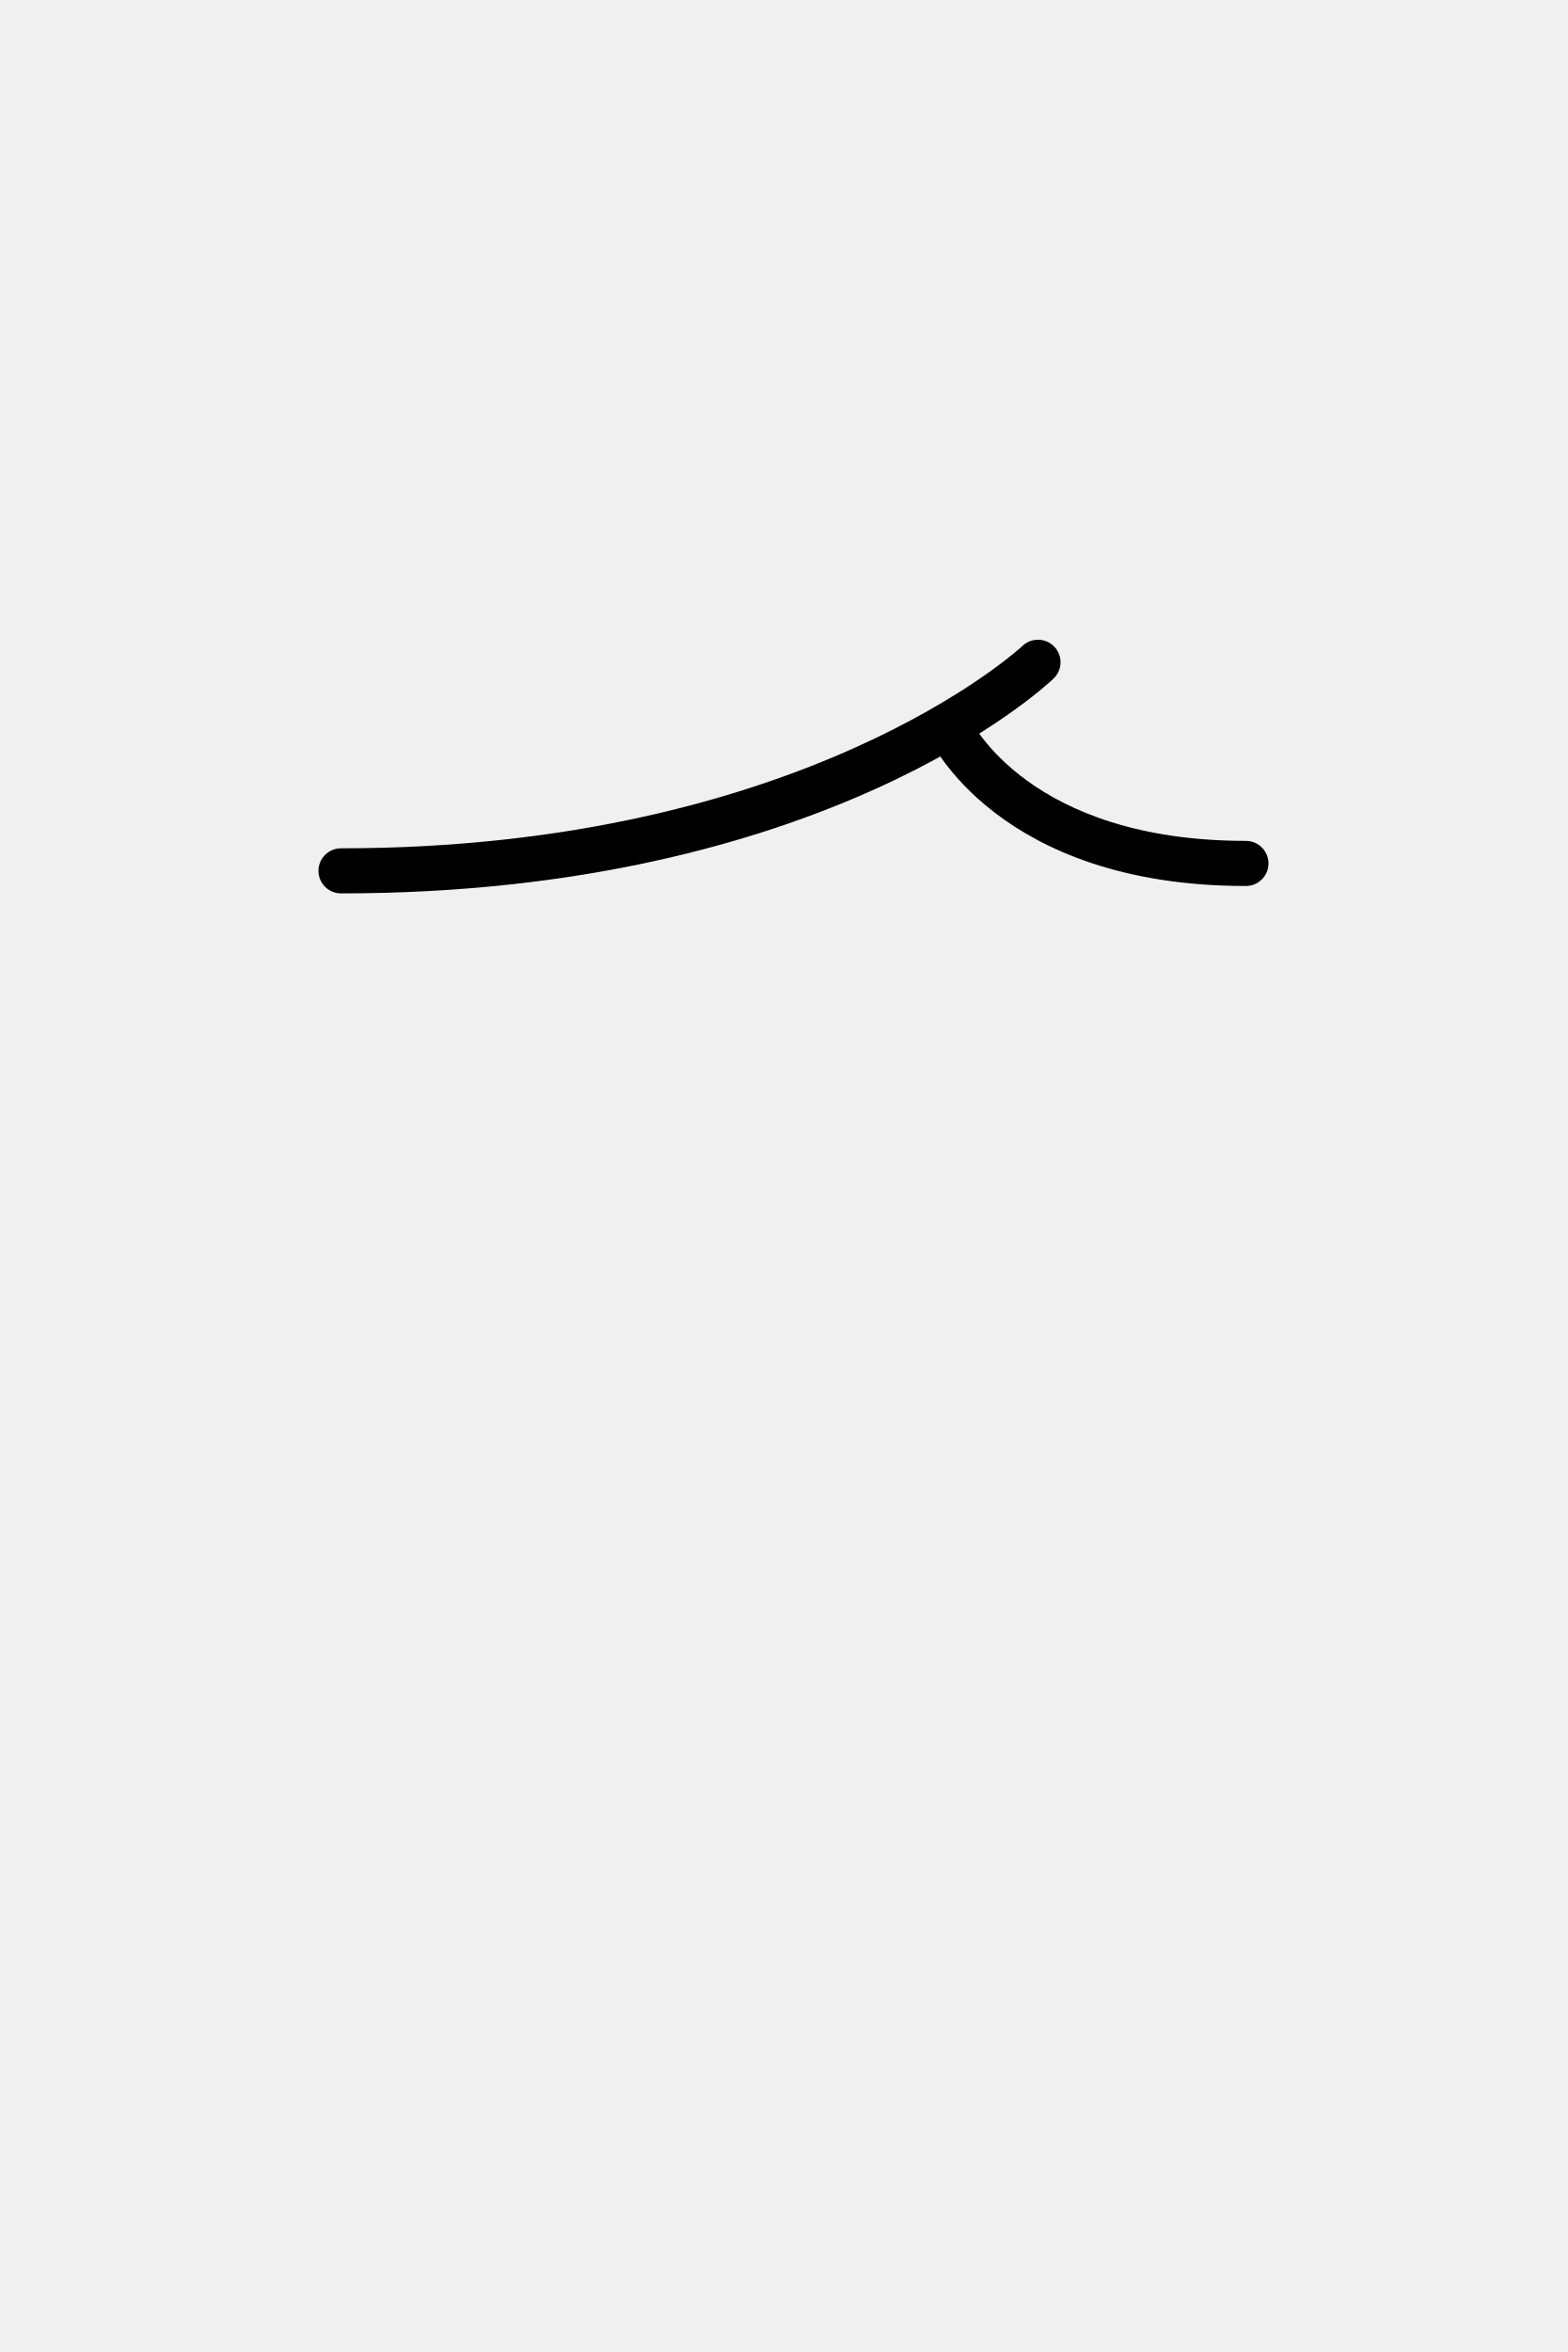
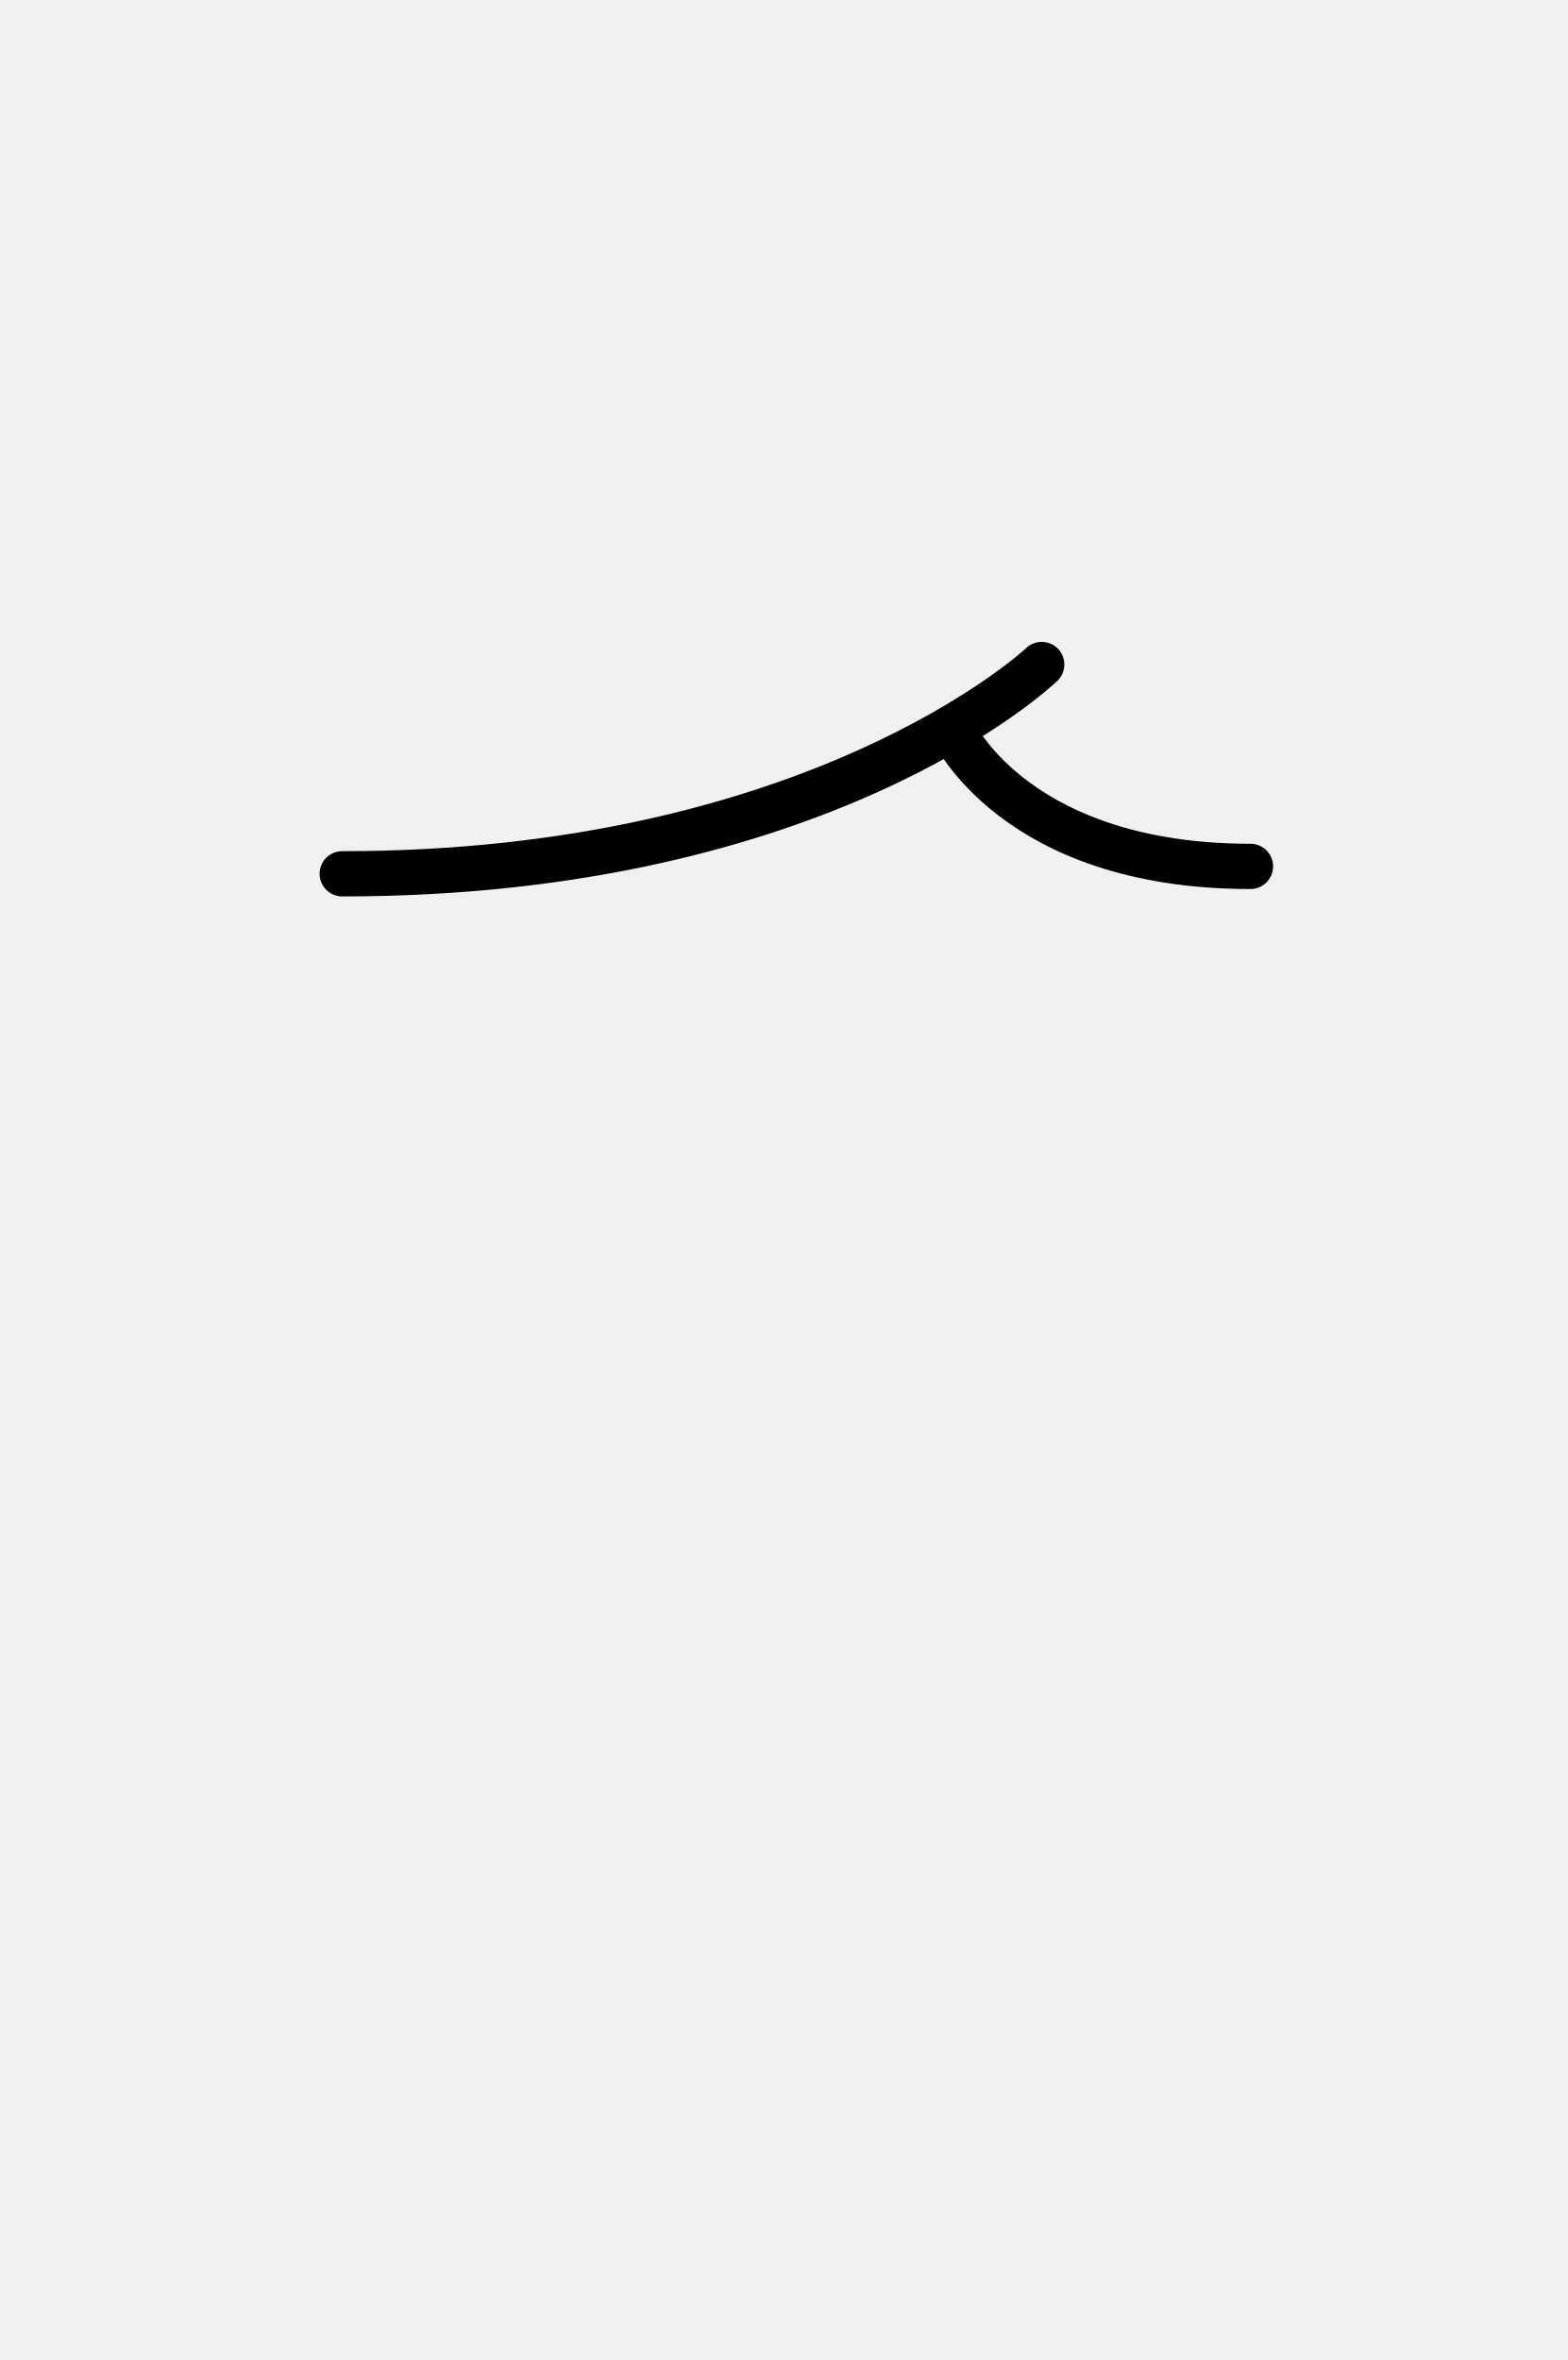
- <svg xmlns="http://www.w3.org/2000/svg" version="1.1" x="0px" y="0px" viewBox="0 0 80 120" enable-background="new 0 0 80 120" xml:space="preserve">
-   <g id="Kropp" display="none">
-     <g display="inline">
-       <path d="M23.904,84.457c-11.088,5.629-17.977,16.845-17.977,29.271c0,0.635,0.516,1.15,1.15,1.15s1.15-0.515,1.15-1.15    c0-11.556,6.405-21.986,16.717-27.22c0.566-0.288,0.792-0.979,0.505-1.546C25.162,84.396,24.471,84.171,23.904,84.457z" />
-       <path d="M57.636,84.844c-0.564-0.29-1.259-0.066-1.548,0.499c-0.29,0.565-0.066,1.258,0.499,1.548    C66.835,92.143,73.2,102.553,73.2,114.059c0,0.635,0.516,1.15,1.15,1.15s1.15-0.515,1.15-1.15    C75.501,101.686,68.655,90.491,57.636,84.844z" />
-     </g>
-   </g>
-   <g id="Huvud" display="none">
-     <path display="inline" d="M46.726,68.475c-1.801,1.361-3.951,2.08-6.215,2.08c-2.48,0-4.877-0.892-6.75-2.512   c-0.472-0.407-1.183-0.356-1.589,0.115c-0.407,0.471-0.355,1.182,0.115,1.589c2.282,1.974,5.204,3.061,8.224,3.061   c2.758,0,5.377-0.876,7.574-2.534c0.497-0.375,0.595-1.081,0.22-1.578C47.929,68.199,47.222,68.1,46.726,68.475z" />
-     <path display="inline" d="M68.225,56.994c0-15.444-12.565-28.01-28.01-28.01s-28.01,12.565-28.01,28.01s12.565,28.01,28.01,28.01   S68.225,72.438,68.225,56.994z M65.824,56.994c0,14.121-11.488,25.609-25.609,25.609S14.605,71.115,14.605,56.994   s11.488-25.609,25.609-25.609S65.824,42.873,65.824,56.994z" />
-     <circle display="inline" cx="31.07" cy="54.037" r="1.966" />
-     <circle display="inline" cx="50.136" cy="54.001" r="1.966" />
-   </g>
-   <g id="Hipstermössa" display="none">
-     <g display="inline">
-       <path d="M14.488,46.143c-0.555,0-1.044-0.403-1.134-0.969c-0.1-0.627,0.327-1.217,0.954-1.317l47.65-7.612    c0.639-0.101,1.218,0.328,1.317,0.954c0.1,0.627-0.327,1.217-0.954,1.317l-47.65,7.612C14.61,46.138,14.549,46.143,14.488,46.143z    " />
-     </g>
-   </g>
-   <g id="Top_hat" display="none">
-     <g display="inline">
-       <polygon fill="#FFFFFF" points="21.412,24.57 21.412,32.237 15.103,32.237 15.103,37.57 65.103,37.57 65.103,32.57 56.936,32.57     56.936,17.049 22.77,16.091 22.77,24.57   " />
-       <path d="M58.588,31.375V26.07V5.403H21.412V26.07v5.305H13.75v7.028h6.232h40.035h6.232v-7.028H58.588z M23.412,7.403h33.176    V26.07H23.412V7.403z M56.588,28.07v3.305H23.412V28.07H56.588z M64.25,36.403h-4.232H19.982H15.75v-3.028h5.662h2h33.176h2h5.662    V36.403z" />
-     </g>
-   </g>
-   <g id="Propellerhatt" display="none">
-     <path display="inline" d="M54.928,33.252c-4.206-2.601-9.027-4.01-13.978-4.121v-3.543c1.121,0.453,2.569,0.671,3.968,0.671   c2.874,0,5.968-0.913,5.968-2.917c0-2.004-3.094-2.917-5.968-2.917c-1.868,0-3.824,0.389-4.968,1.209   c-1.144-0.821-3.1-1.209-4.969-1.209c-2.874,0-5.968,0.913-5.968,2.917c0,2.004,3.094,2.917,5.968,2.917   c1.399,0,2.848-0.218,3.969-0.671v3.567c-4.513,0.223-8.912,1.53-12.798,3.837l-0.785,0.466l0.394,0.825   c2.029,4.248,7.992,7.101,14.838,7.101c6.63,0,12.532-2.738,14.687-6.814l0.438-0.826L54.928,33.252z M44.919,22.426   c2.255,0,3.591,0.592,3.919,0.917c-0.328,0.325-1.664,0.917-3.919,0.917S41.328,23.668,41,23.343   C41.328,23.018,42.664,22.426,44.919,22.426z M34.982,24.259c-2.255,0-3.591-0.591-3.919-0.917   c0.328-0.326,1.664-0.917,3.919-0.917s3.592,0.591,3.92,0.917C38.574,23.668,37.237,24.259,34.982,24.259z M40.599,39.384   c-5.518,0-10.497-2.077-12.563-5.146c0.117-0.063,0.231-0.13,0.349-0.191c0.219-0.115,0.44-0.225,0.662-0.333   c0.279-0.136,0.56-0.266,0.844-0.392c0.225-0.1,0.452-0.197,0.68-0.29c0.288-0.118,0.579-0.228,0.871-0.335   c0.229-0.084,0.458-0.168,0.689-0.245c0.298-0.1,0.6-0.191,0.902-0.28c0.23-0.068,0.46-0.137,0.692-0.199   c0.311-0.082,0.624-0.153,0.938-0.224c0.228-0.051,0.454-0.106,0.683-0.151c0.33-0.065,0.662-0.116,0.994-0.168   c0.216-0.034,0.431-0.073,0.649-0.102c0.369-0.048,0.741-0.08,1.112-0.112c0.183-0.016,0.365-0.039,0.549-0.051   c0.556-0.036,1.114-0.056,1.673-0.056c0.58,0,1.158,0.021,1.734,0.06c0.19,0.013,0.379,0.038,0.569,0.055   c0.384,0.034,0.768,0.068,1.149,0.12c0.226,0.03,0.45,0.073,0.675,0.109c0.342,0.055,0.684,0.11,1.023,0.179   c0.237,0.048,0.472,0.107,0.708,0.162c0.323,0.075,0.645,0.151,0.965,0.238c0.24,0.066,0.478,0.14,0.716,0.213   c0.31,0.095,0.619,0.191,0.924,0.297c0.24,0.083,0.477,0.173,0.715,0.264c0.299,0.114,0.597,0.231,0.891,0.356   c0.236,0.1,0.469,0.205,0.702,0.312c0.29,0.133,0.577,0.272,0.863,0.416c0.23,0.116,0.458,0.235,0.685,0.359   c0.122,0.066,0.241,0.138,0.362,0.207C50.846,37.436,46.025,39.384,40.599,39.384z" />
-   </g>
-   <g id="Knut" display="none">
-     <g display="inline">
-       <path d="M63.979,46.911H42.934l-2.567-2.235l-2.411,2.235H16.45c-0.635,0-1.15-0.515-1.15-1.15s0.515-1.15,1.15-1.15h20.604    l3.265-3.027l3.477,3.027h20.184c0.635,0,1.15,0.515,1.15,1.15S64.615,46.911,63.979,46.911z" />
-     </g>
-     <g display="inline">
-       <path d="M52.981,34.038c-0.635,0-1.15-0.515-1.15-1.15c0-6.335-5.154-11.489-11.489-11.489s-11.489,5.154-11.489,11.489    c0,0.635-0.515,1.15-1.15,1.15s-1.15-0.515-1.15-1.15c0-7.603,6.186-13.789,13.789-13.789c7.603,0,13.789,6.186,13.789,13.789    C54.131,33.524,53.617,34.038,52.981,34.038z" />
-     </g>
-   </g>
-   <g id="Sidbena">
-     <g>
-       <path d="M17.401,45.581c-0.635,0-1.15-0.516-1.15-1.15s0.515-1.15,1.15-1.15c23.624,0,34.668-10.223,34.776-10.326    c0.46-0.437,1.187-0.418,1.625,0.04c0.438,0.46,0.421,1.186-0.037,1.624C53.297,35.065,42.02,45.581,17.401,45.581z" />
-     </g>
-     <g>
-       <path d="M63.581,45.204c-12.645,0-16.108-7.396-16.249-7.71c-0.26-0.579-0.001-1.26,0.579-1.52    c0.576-0.262,1.255-0.004,1.517,0.572c0.127,0.273,3.095,6.356,14.153,6.356c0.635,0,1.15,0.516,1.15,1.15    S64.216,45.204,63.581,45.204z" />
-     </g>
-   </g>
-   <g id="Runda_glasögon" display="none">
-     <path display="inline" d="M65.868,49.503l-1.051-2.047l-7.927,4.071c-1.035-2.896-3.8-4.979-7.047-4.979   c-3.7,0-6.773,2.7-7.374,6.231c-1.419-0.59-2.809-0.403-3.927,0.061c-0.576-3.561-3.663-6.292-7.383-6.292   c-3.34,0-6.176,2.2-7.137,5.226l-8.409-4.319l-1.051,2.047l9.116,4.682c0.08,4.06,3.402,7.342,7.481,7.342   c3.629,0,6.662-2.597,7.343-6.03c0.602-0.472,2.271-1.488,3.997-0.006c0.679,3.436,3.713,6.036,7.344,6.036   c4.129,0,7.489-3.36,7.489-7.489c0-0.049-0.006-0.097-0.007-0.146L65.868,49.503z M31.158,59.225c-2.86,0-5.188-2.327-5.188-5.188   c0-2.86,2.327-5.188,5.188-5.188s5.188,2.327,5.188,5.188C36.346,56.898,34.019,59.225,31.158,59.225z M49.843,59.225   c-2.86,0-5.188-2.327-5.188-5.188c0-2.86,2.327-5.188,5.188-5.188c2.861,0,5.188,2.327,5.188,5.188   C55.031,56.898,52.704,59.225,49.843,59.225z" />
-   </g>
-   <g id="Vanliga_glasögon" display="none">
-     <path display="inline" d="M66.422,49.145l-0.579-2.529L58.74,49.95v-2.155H41.625v2.303c-0.497-0.12-0.981-0.082-1.432,0.057v-2.36   H23.078v2.254l-7.722-3.492l-1.522,2.174l9.315,4.366c0.518,4.226,4.123,7.511,8.487,7.511c4.477,0,8.155-3.457,8.521-7.842   c0.429-0.218,0.951-0.321,1.501-0.064c0.335,4.414,4.026,7.906,8.524,7.906c4.467,0,8.14-3.441,8.52-7.81L66.422,49.145z    M37.722,52.052c0,3.356-2.73,6.087-6.086,6.087c-3.356,0-6.087-2.731-6.087-6.087v-1.785h12.174V52.052z M56.269,52.052   c0,3.356-2.731,6.087-6.087,6.087c-3.356,0-6.086-2.731-6.086-6.087v-1.785h12.174V52.052z" />
-   </g>
-   <g id="Trötta_ögon" display="none">
-     <g display="inline">
-       <path d="M31.133,60.702c-2.078,0-3.656-1.197-4.355-2.093c-0.34-0.435-0.263-1.063,0.172-1.403c0.433-0.339,1.06-0.265,1.4,0.168    c0.198,0.245,1.995,2.327,4.849,0.736c0.484-0.266,1.092-0.096,1.36,0.388c0.269,0.482,0.096,1.091-0.387,1.36    C33.083,60.465,32.058,60.702,31.133,60.702z" />
-     </g>
-     <g display="inline">
-       <path d="M50.384,60.702c-0.925,0-1.949-0.237-3.04-0.844c-0.482-0.27-0.656-0.878-0.387-1.36c0.269-0.483,0.878-0.653,1.36-0.388    c2.944,1.642,4.769-0.635,4.845-0.731c0.34-0.437,0.969-0.513,1.404-0.173s0.512,0.969,0.172,1.403    C54.04,59.505,52.462,60.702,50.384,60.702z" />
-     </g>
-   </g>
-   <g id="Skägg" display="none">
-     <path display="inline" d="M61.348,71.367c-2.662,2.629-4.529,0.511-5.415-1.007c-0.614-1.458-1.479-2.941-2.723-4.282   c-2.956-3.187-7.249-4.803-12.763-4.803c-5.528,0-9.823,1.617-12.764,4.806c-0.9,0.976-1.598,2.028-2.148,3.089l0.002-0.01   c0,0-2.655,5.727-6.831,2.329c-3.596-2.927,3.008,4.399,4.913,6.491c0.006,0.125,0.011,0.22,0.013,0.246l0.054,0.669l0.51,0.436   c0.238,0.204,5.954,5.011,15.508,5.012c0,0,0,0,0.002,0c5.5,0,10.479-2.181,16.125-5.336l1.436-0.717h0.067   c0.003-0.042,0.015-0.236,0.02-0.53C59.188,75.347,64.555,68.2,61.348,71.367z M40.481,76.11   c-5.55,5.796-13.616,1.158-13.616,1.158c0.019-1.656,0.366-5.911,3.229-8.999c2.301-2.48,5.783-3.738,10.352-3.738   c4.558,0,8.042,1.258,10.355,3.741c2.816,3.02,3.244,7.158,3.291,8.92C43.495,81.485,40.481,76.11,40.481,76.11z" />
-   </g>
-   <g id="Mustasch" display="none">
-     <g id="qe46qW_1_" display="inline">
-       <g>
-         <path fill="#FFFFFF" d="M48.682,63.181c-0.109,0.091-0.228,0.182-0.337,0.284c-0.506,0.473-1.096,0.717-1.787,0.574     c-0.375-0.077-0.743-0.207-1.097-0.355c-0.58-0.242-1.14-0.532-1.719-0.775c-0.435-0.182-0.896-0.279-1.374-0.239     c-0.61,0.051-1.118,0.324-1.557,0.735c-0.208,0.195-0.399,0.409-0.595,0.612c-0.203-0.21-0.396-0.431-0.611-0.628     c-0.515-0.474-1.113-0.759-1.828-0.728c-0.526,0.022-1.017,0.191-1.492,0.407c-0.557,0.254-1.107,0.525-1.669,0.766     c-0.403,0.173-0.829,0.275-1.275,0.234c-0.617-0.057-1.08-0.388-1.476-0.835c-0.03-0.034-0.043-0.084-0.064-0.127     c-0.017,0.016-0.035,0.032-0.052,0.048c0.017,0.613,0.19,1.183,0.492,1.714c0.712,1.25,1.771,2.095,3.113,2.572     c1.721,0.611,3.325,0.397,4.76-0.779c0.084-0.069,0.13-0.052,0.211,0.005c0.297,0.209,0.588,0.436,0.909,0.602     c1.148,0.591,2.354,0.649,3.571,0.265c1.551-0.49,2.756-1.423,3.504-2.893C48.546,64.172,48.671,63.673,48.682,63.181z" />
-         <path d="M48.682,63.181c-0.011,0.492-0.136,0.991-0.373,1.457c-0.748,1.47-1.953,2.403-3.504,2.893     c-1.217,0.384-2.422,0.326-3.571-0.265c-0.321-0.165-0.612-0.393-0.909-0.602c-0.081-0.057-0.127-0.074-0.211-0.005     c-1.436,1.176-3.04,1.391-4.76,0.779c-1.342-0.477-2.401-1.322-3.113-2.572c-0.302-0.531-0.476-1.101-0.492-1.714     c0.017-0.016,0.035-0.032,0.052-0.048c0.021,0.043,0.034,0.092,0.064,0.127c0.396,0.447,0.859,0.778,1.476,0.835     c0.446,0.041,0.872-0.061,1.275-0.234c0.563-0.241,1.112-0.512,1.669-0.766c0.475-0.216,0.966-0.385,1.492-0.407     c0.715-0.03,1.313,0.255,1.828,0.728c0.214,0.197,0.407,0.417,0.611,0.628c0.197-0.203,0.387-0.417,0.595-0.612     c0.439-0.411,0.947-0.684,1.557-0.735c0.478-0.04,0.939,0.057,1.374,0.239c0.58,0.243,1.139,0.533,1.719,0.775     c0.354,0.148,0.722,0.278,1.097,0.355c0.692,0.142,1.281-0.101,1.787-0.574C48.454,63.363,48.573,63.272,48.682,63.181z" />
-       </g>
-     </g>
-   </g>
-   <g id="Fräknar" display="none">
-     <circle display="inline" cx="26.672" cy="64.2" r="0.76" />
-     <circle display="inline" cx="28.696" cy="61.923" r="0.76" />
-     <circle display="inline" cx="25.462" cy="61.315" r="0.76" />
-     <circle display="inline" cx="53.919" cy="64.2" r="0.76" />
-     <circle display="inline" cx="51.896" cy="61.923" r="0.76" />
-     <circle display="inline" cx="55.13" cy="61.315" r="0.76" />
-   </g>
-   <g id="Fluga" display="none">
-     <path display="inline" d="M47.58,87.848c-0.514,0-1.023,0.138-1.476,0.398l-2.956,1.707c-0.792-0.868-1.922-1.422-3.186-1.422   c-1.25,0-2.37,0.541-3.161,1.392l-2.905-1.676c-0.451-0.261-0.962-0.399-1.476-0.399c-1.631,0-2.958,1.327-2.958,2.958v4.109   c0,1.631,1.327,2.958,2.959,2.958c0.513,0,1.022-0.138,1.475-0.398l2.904-1.677c0.791,0.851,1.911,1.393,3.161,1.393   c1.265,0,2.394-0.555,3.187-1.423l2.957,1.707c0.451,0.261,0.961,0.398,1.475,0.398c1.631,0,2.958-1.327,2.958-2.958v-4.109   C50.538,89.175,49.21,87.848,47.58,87.848z M32.746,95.483c-0.397,0.229-0.982-0.019-0.982-0.567v-4.109   c0-0.407,0.341-0.658,0.657-0.658c0.112,0,0.221,0.03,0.325,0.091l2.984,1.722c-0.062,0.291-0.097,0.591-0.097,0.9   c0,0.309,0.035,0.609,0.097,0.899L32.746,95.483z M48.237,94.915c0,0.551-0.586,0.795-0.982,0.567l-3.05-1.761   c0.056-0.278,0.087-0.566,0.087-0.861c0-0.295-0.031-0.583-0.087-0.861l3.05-1.761c0.104-0.061,0.214-0.091,0.325-0.091   c0.316,0,0.657,0.251,0.657,0.658V94.915z" />
-   </g>
-   <g id="Skjorta" display="none">
-     <g display="inline">
-       <g>
-         <path d="M40.204,100.434L22.767,86.038c-0.49-0.404-0.559-1.129-0.155-1.619c0.404-0.489,1.129-0.558,1.619-0.154l15.962,13.177     l15.253-12.785c0.487-0.408,1.212-0.344,1.62,0.143c0.408,0.486,0.344,1.212-0.143,1.619L40.204,100.434z" />
-       </g>
-       <g>
-         <polygon fill="#FFFFFF" points="42.282,96.443 47.094,99.841 59.98,86.832 55.185,82.779    " />
-         <path d="M47.226,101.342l-6.69-4.725l14.561-15.42l6.577,5.56L47.226,101.342z M44.029,96.268l2.934,2.072l11.325-11.433     l-3.013-2.548L44.029,96.268z" />
-       </g>
-       <g>
-         <path d="M40.198,114.878c-0.635,0-1.15-0.516-1.15-1.15v-14.79c0-0.635,0.515-1.15,1.15-1.15s1.15,0.516,1.15,1.15v14.79     C41.348,114.362,40.834,114.878,40.198,114.878z" />
-       </g>
-       <g>
-         <polygon fill="#FFFFFF" points="38.115,96.443 33.303,99.841 20.473,86.43 25.212,82.779    " />
-         <path d="M33.157,101.352L18.757,86.3l6.577-5.067l14.527,15.385L33.157,101.352z M22.189,86.56l11.26,11.771l2.919-2.062     L25.09,84.324L22.189,86.56z" />
-       </g>
-     </g>
-   </g>
-   <g id="Slips" display="none">
-     <path display="inline" d="M43.305,112.143c-0.065-0.619-0.302-3.495-0.397-4.495c-0.094-1-1.076-13.628-1.076-14.402   c0-0.774-0.607-0.607-0.607-0.607l-1.268,0.024v0l-1.052-0.02c0,0-0.607-0.167-0.607,0.607c0,0.774-0.982,13.402-1.076,14.402   c-0.094,1-0.332,3.876-0.397,4.495c-0.065,0.619-0.112,0.678,0.171,1.041s3.068,3.91,3.068,3.91v-0.006v0.001   c0,0,2.785-3.547,3.068-3.91C43.417,112.821,43.369,112.761,43.305,112.143z" />
-     <path display="inline" d="M42.283,90.519c-0.463,0.98-0.57,1.274-1.274,1.274h-1.762c-0.704,0-0.942-0.418-1.274-1.274   l-0.755-2.787c0-0.704,0.57-1.274,1.274-1.274h3.145c0.704,0,1.274,0.57,1.274,1.274L42.283,90.519z" />
-   </g>
-   <g id="Penna" display="none">
-     <g display="inline">
-       <path d="M41.061,91.368c-6.255,0-12.379-1.748-17.242-4.922c-0.532-0.347-0.682-1.06-0.334-1.592    c0.346-0.532,1.061-0.682,1.591-0.334c4.494,2.933,10.171,4.547,15.985,4.547c5.64,0,10.975-1.449,15.428-4.193    c0.54-0.33,1.249-0.164,1.582,0.376c0.333,0.541,0.165,1.249-0.376,1.583C52.879,89.8,47.127,91.368,41.061,91.368z" />
-     </g>
-     <g display="inline">
-       <path d="M55.926,114.878l-5.573-5.163v-8.175h11.215v8.573L55.926,114.878z M52.653,108.711l3.343,3.097l3.272-2.763v-5.204    h-6.616V108.711z" />
-     </g>
-     <g display="inline">
-       <polyline points="52.567,102.02 52.567,99.019 54.028,96.906 55.321,99.12 55.321,102.02   " />
-     </g>
-     <g display="inline">
-       <rect x="56.275" y="93.79" width="2.937" height="8.9" />
-     </g>
-   </g>
-   <g id="T-shirt" display="none">
-     <g display="inline">
-       <path d="M41.061,91.368c-6.255,0-12.379-1.748-17.242-4.922c-0.532-0.347-0.682-1.06-0.334-1.592    c0.346-0.532,1.061-0.682,1.591-0.334c4.494,2.933,10.171,4.547,15.985,4.547c5.64,0,10.975-1.449,15.428-4.193    c0.54-0.33,1.249-0.164,1.582,0.376c0.333,0.541,0.165,1.249-0.376,1.583C52.879,89.8,47.127,91.368,41.061,91.368z" />
-     </g>
-   </g>
+ <svg xmlns="http://www.w3.org/2000/svg" version="1.1" width="85" height="128" viewBox="0 0 85 128">
+   <g>
+ </g>
+   <path d="M18.561 48.62c-0.677 0-1.227-0.55-1.227-1.227s0.549-1.227 1.227-1.227c25.199 0 36.979-10.904 37.094-11.014 0.491-0.466 1.266-0.446 1.733 0.043 0.467 0.491 0.449 1.265-0.039 1.732-0.499 0.476-12.528 11.693-38.788 11.693z" fill="#000000" />
+   <path d="M67.82 48.218c-13.488 0-17.182-7.889-17.332-8.224-0.277-0.618-0.001-1.344 0.618-1.621 0.614-0.279 1.339-0.004 1.618 0.61 0.136 0.291 3.301 6.78 15.097 6.78 0.677 0 1.227 0.55 1.227 1.227s-0.549 1.229-1.227 1.229z" fill="#000000" />
</svg>
